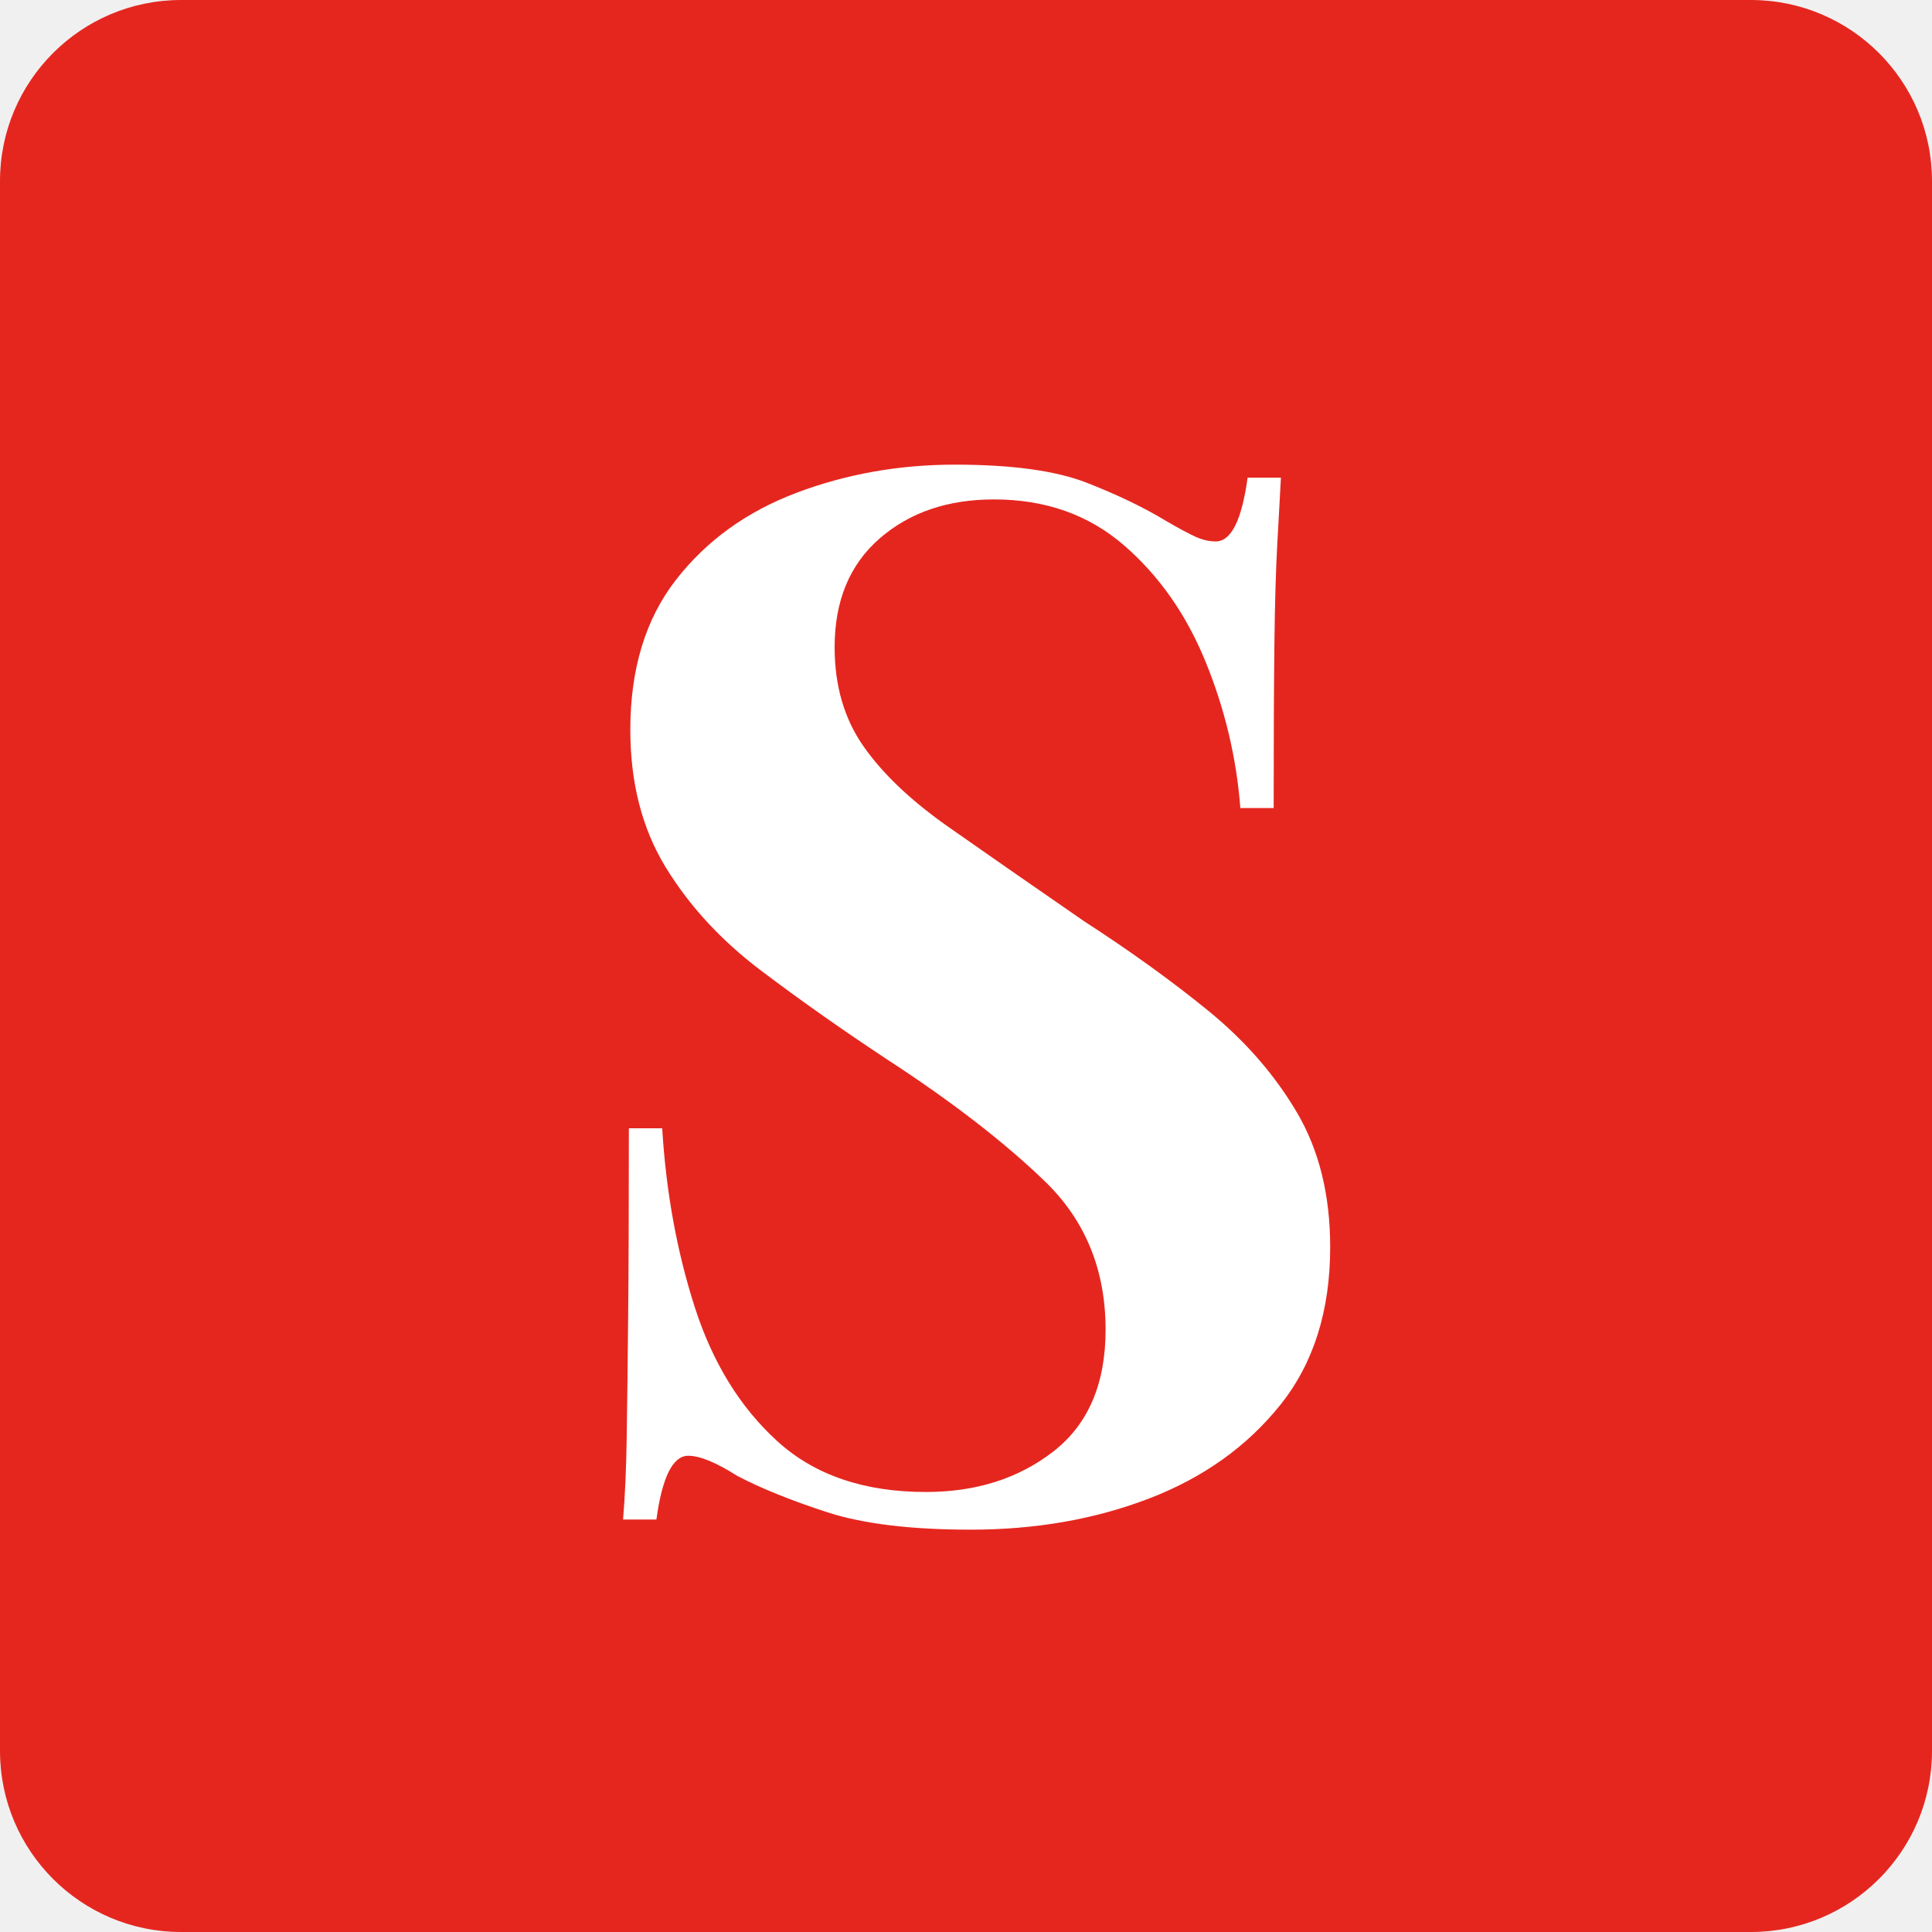
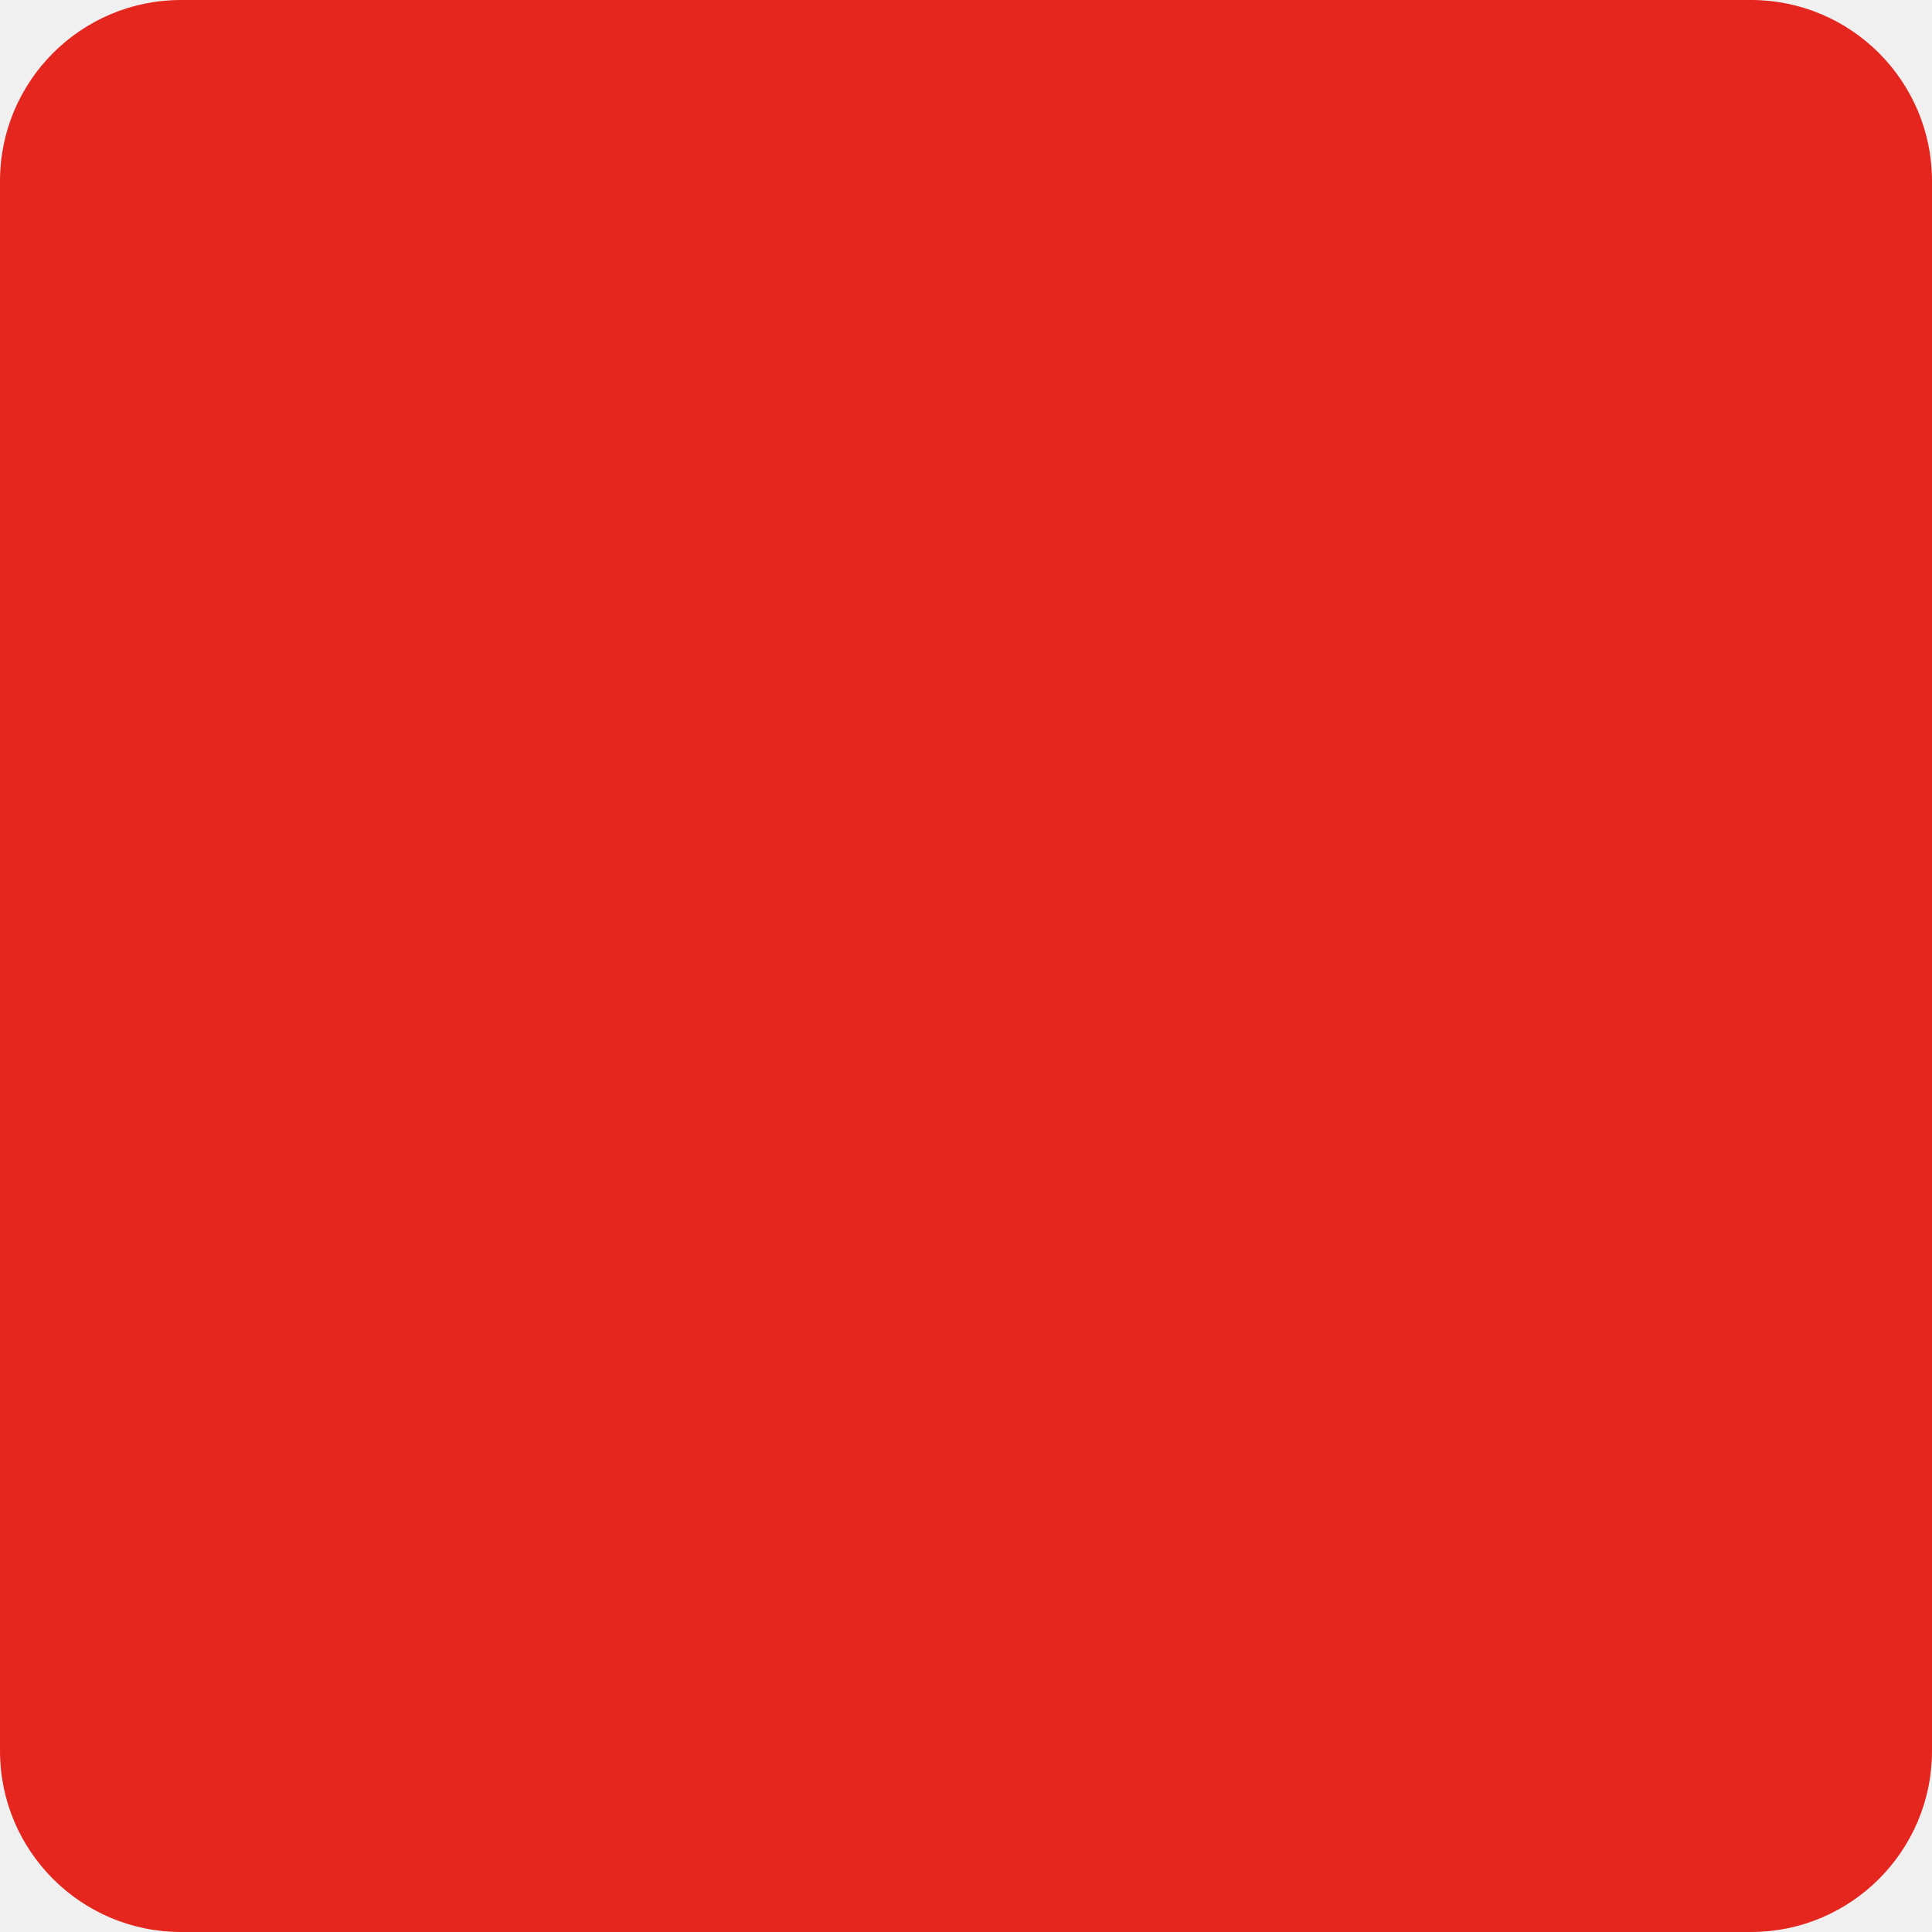
- <svg xmlns="http://www.w3.org/2000/svg" width="32px" height="32px" viewBox="0 0 32 32" version="1.1">
-   <g id="Page-1" stroke="none" stroke-width="1" fill="none" fill-rule="evenodd">
-     <g id="Group">
-       <rect id="Rectangle" fill="#E5261F" x="0" y="0" width="32" height="32" rx="3" />
-       <path d="M16.08,25.336 C17.152,25.336 18.136,25.164 19.032,24.82 C19.928,24.476 20.652,23.96 21.204,23.272 C21.756,22.584 22.032,21.712 22.032,20.656 C22.032,19.792 21.848,19.048 21.48,18.424 C21.112,17.8 20.624,17.24 20.016,16.744 C19.408,16.248 18.72,15.752 17.952,15.256 C17.072,14.648 16.324,14.128 15.708,13.696 C15.092,13.264 14.624,12.82 14.304,12.364 C13.984,11.908 13.824,11.36 13.824,10.72 C13.824,9.952 14.072,9.352 14.568,8.92 C15.064,8.488 15.696,8.272 16.464,8.272 C17.312,8.272 18.028,8.524 18.612,9.028 C19.196,9.532 19.648,10.176 19.968,10.96 C20.288,11.744 20.48,12.552 20.544,13.384 L20.544,13.384 L21.096,13.384 C21.096,12.264 21.1,11.36 21.108,10.672 C21.116,9.984 21.132,9.428 21.156,9.004 L21.17,8.757 C21.188,8.437 21.203,8.155 21.216,7.912 L21.216,7.912 L20.664,7.912 C20.568,8.616 20.392,8.968 20.136,8.968 C20.024,8.968 19.908,8.94 19.788,8.884 C19.668,8.828 19.512,8.744 19.32,8.632 C18.952,8.408 18.512,8.196 18,7.996 C17.488,7.796 16.76,7.696 15.816,7.696 C14.888,7.696 14.012,7.852 13.188,8.164 C12.364,8.476 11.7,8.956 11.196,9.604 C10.692,10.252 10.44,11.08 10.44,12.088 C10.44,12.968 10.636,13.728 11.028,14.368 C11.42,15.008 11.944,15.576 12.6,16.072 C13.256,16.568 13.96,17.064 14.712,17.56 C15.768,18.248 16.632,18.916 17.304,19.564 C17.976,20.212 18.312,21.032 18.312,22.024 C18.312,22.92 18.024,23.592 17.448,24.04 C16.872,24.488 16.168,24.712 15.336,24.712 C14.312,24.712 13.492,24.432 12.876,23.872 C12.26,23.312 11.804,22.572 11.508,21.652 C11.212,20.732 11.032,19.744 10.968,18.688 L10.968,18.688 L10.416,18.688 C10.416,19.952 10.412,20.996 10.404,21.82 C10.396,22.644 10.388,23.312 10.38,23.824 C10.372,24.336 10.352,24.784 10.32,25.168 L10.32,25.168 L10.872,25.168 C10.968,24.464 11.144,24.112 11.4,24.112 C11.592,24.112 11.864,24.224 12.216,24.448 C12.616,24.656 13.112,24.856 13.704,25.048 C14.296,25.24 15.088,25.336 16.08,25.336 Z" id="S" fill="#FFFFFF" fill-rule="nonzero" />
-     </g>
-   </g>
+ <svg xmlns="http://www.w3.org/2000/svg" width="32" height="32" viewBox="0 0 32 32" fill="none">
+   <path d="M29 0H3C1.343 0 0 1.343 0 3V29C0 30.657 1.343 32 3 32H29C30.657 32 32 30.657 32 29V3C32 1.343 30.657 0 29 0Z" fill="#E5261F" />
+   <path d="M16.08 25.336C17.152 25.336 18.136 25.164 19.032 24.82C19.928 24.476 20.652 23.96 21.204 23.272C21.756 22.584 22.032 21.712 22.032 20.656C22.032 19.792 21.848 19.048 21.48 18.424C21.112 17.8 20.624 17.24 20.016 16.744C19.408 16.248 18.72 15.752 17.952 15.256C17.072 14.648 16.324 14.128 15.708 13.696C15.092 13.264 14.624 12.82 14.304 12.364C13.984 11.908 13.824 11.36 13.824 10.72C13.824 9.952 14.072 9.352 14.568 8.92C15.064 8.488 15.696 8.272 16.464 8.272C17.312 8.272 18.028 8.524 18.612 9.028C19.196 9.532 19.648 10.176 19.968 10.96C20.288 11.744 20.48 12.552 20.544 13.384H21.096C21.096 12.264 21.1 11.36 21.108 10.672C21.116 9.984 21.132 9.428 21.156 9.004L21.17 8.757C21.188 8.437 21.203 8.155 21.216 7.912H20.664C20.568 8.616 20.392 8.968 20.136 8.968C20.024 8.968 19.908 8.94 19.788 8.884C19.668 8.828 19.512 8.744 19.32 8.632C18.952 8.408 18.512 8.196 18 7.996C17.488 7.796 16.76 7.696 15.816 7.696C14.888 7.696 14.012 7.852 13.188 8.164C12.364 8.476 11.7 8.956 11.196 9.604C10.692 10.252 10.44 11.08 10.44 12.088C10.44 12.968 10.636 13.728 11.028 14.368C11.42 15.008 11.944 15.576 12.6 16.072C13.256 16.568 13.96 17.064 14.712 17.56C15.768 18.248 16.632 18.916 17.304 19.564C17.976 20.212 18.312 21.032 18.312 22.024C18.312 22.92 18.024 23.592 17.448 24.04C16.872 24.488 16.168 24.712 15.336 24.712C14.312 24.712 13.492 24.432 12.876 23.872C12.26 23.312 11.804 22.572 11.508 21.652C11.212 20.732 11.032 19.744 10.968 18.688H10.416C10.416 19.952 10.412 20.996 10.404 21.82C10.396 22.644 10.388 23.312 10.38 23.824C10.372 24.336 10.352 24.784 10.32 25.168H10.872C10.968 24.464 11.144 24.112 11.4 24.112C11.592 24.112 11.864 24.224 12.216 24.448C12.616 24.656 13.112 24.856 13.704 25.048C14.296 25.24 15.088 25.336 16.08 25.336Z" fill="#E5261F" />
</svg>
